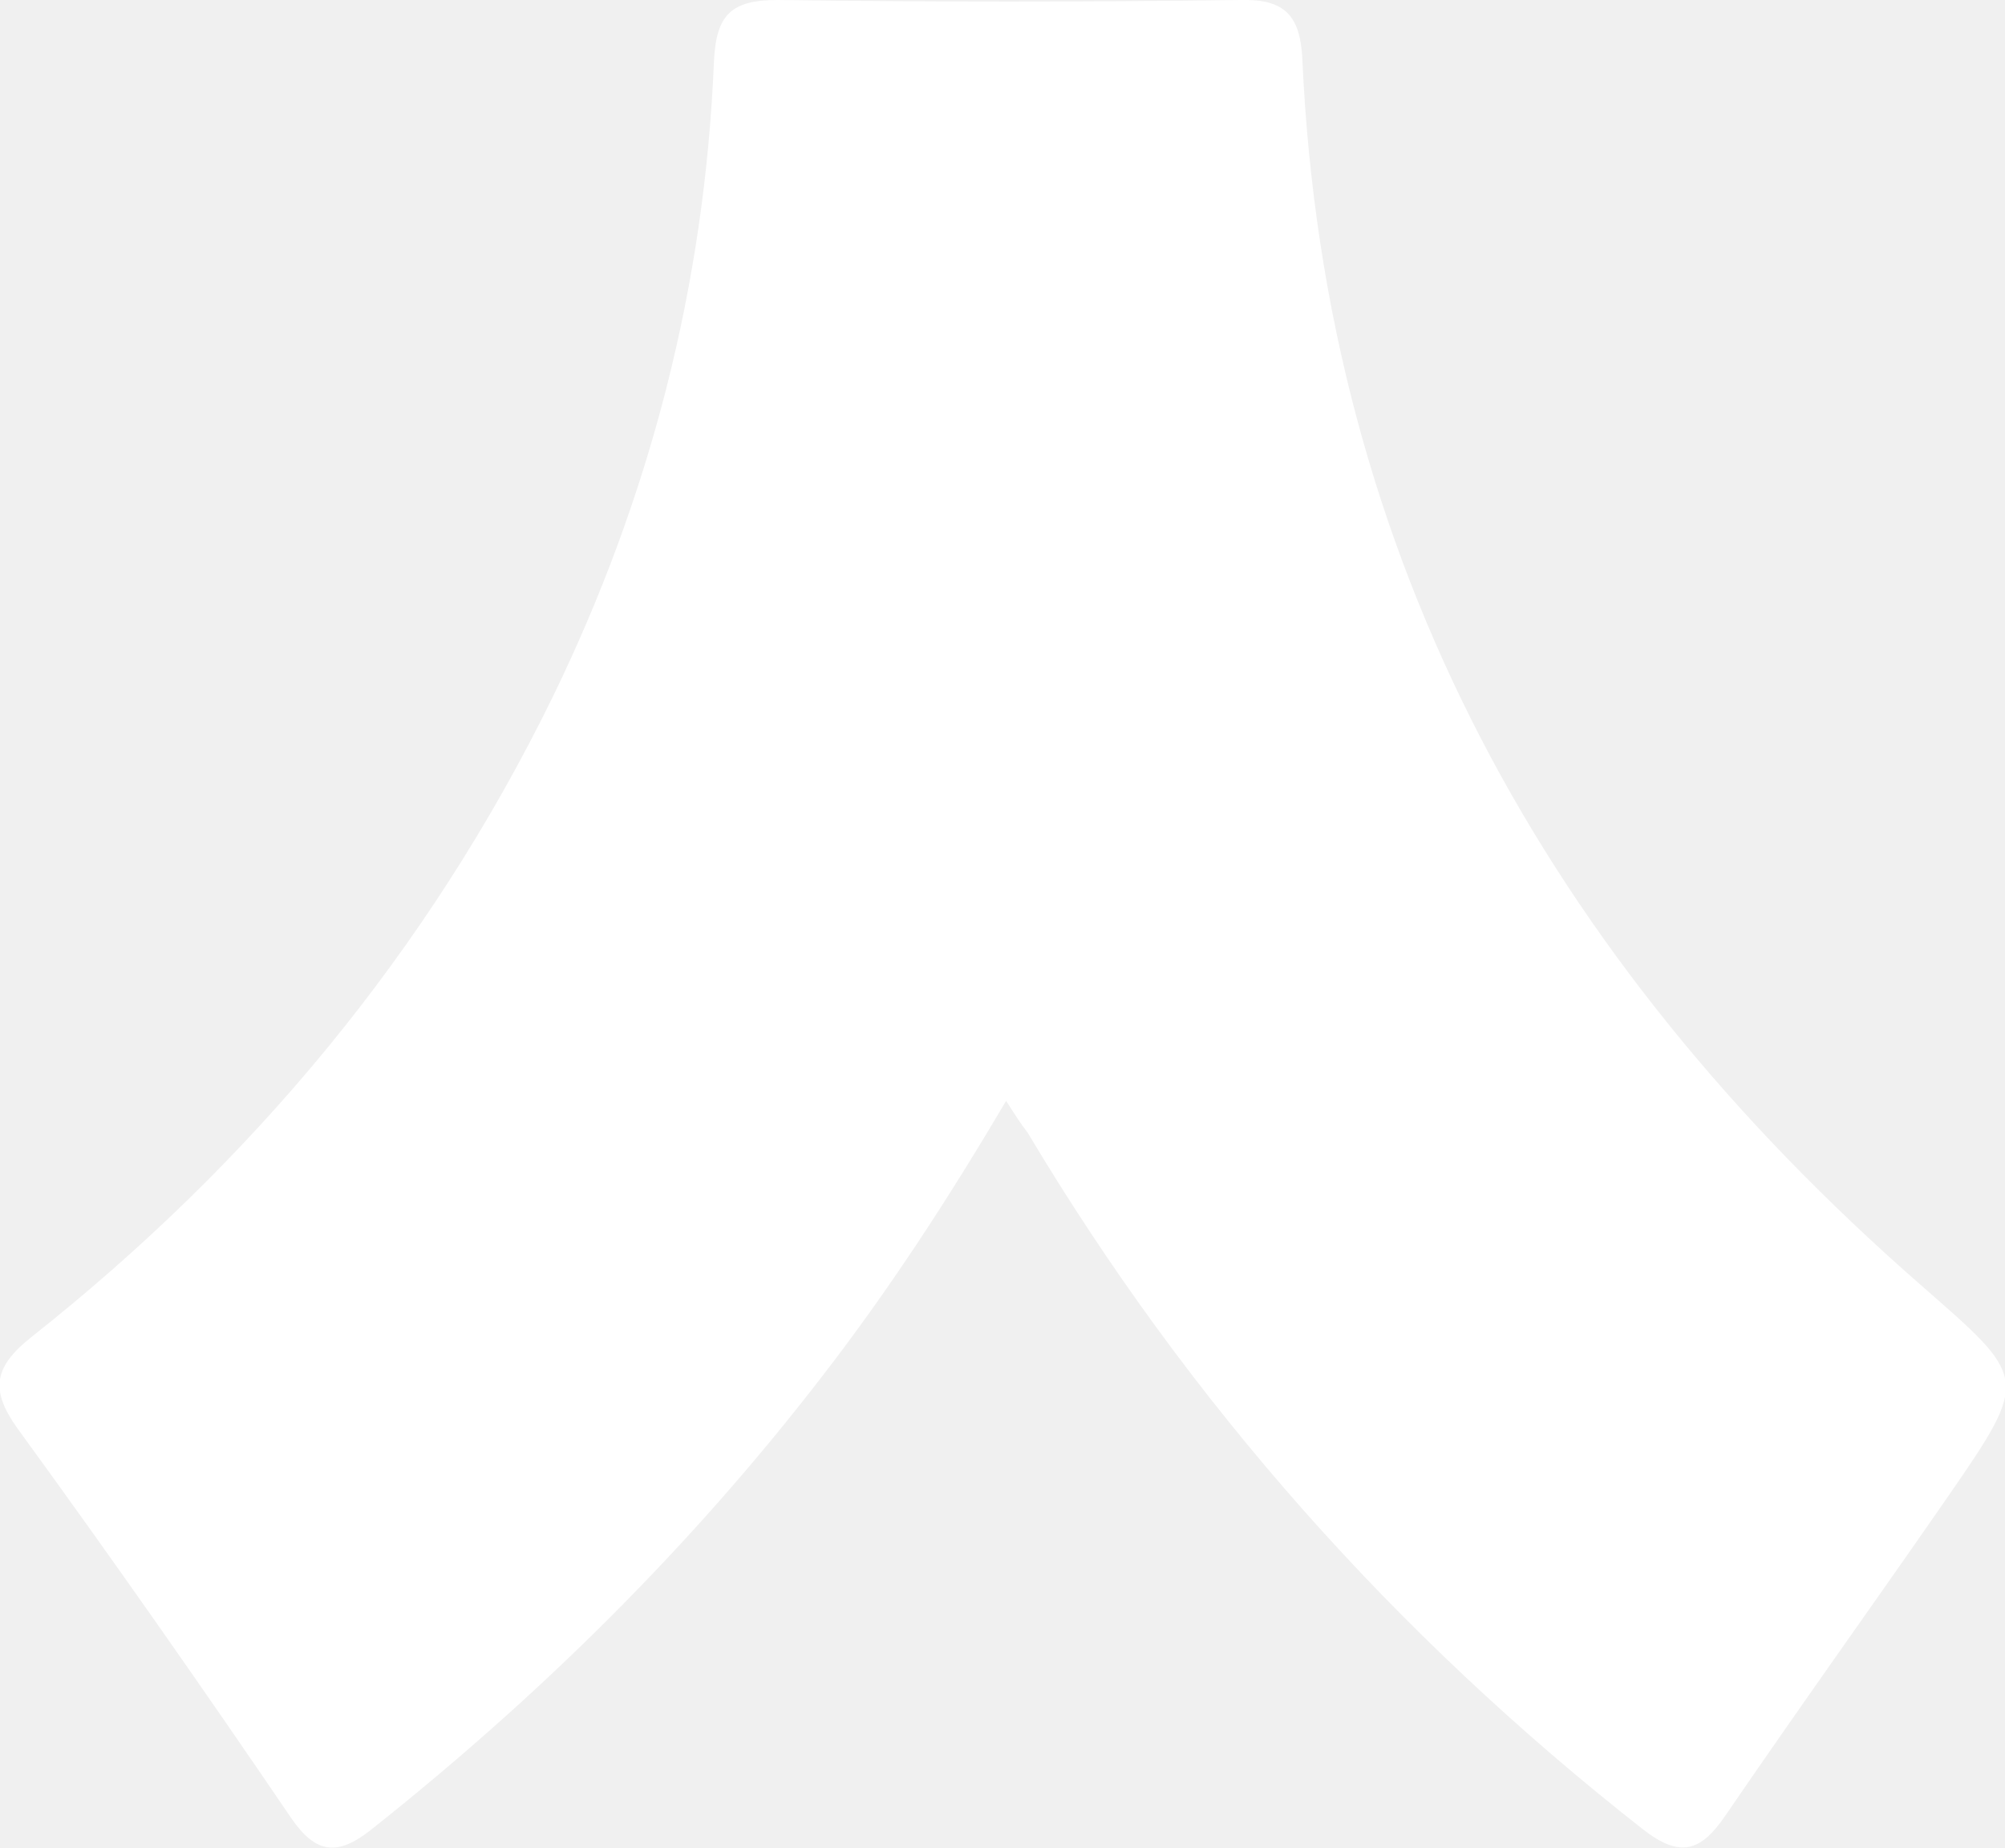
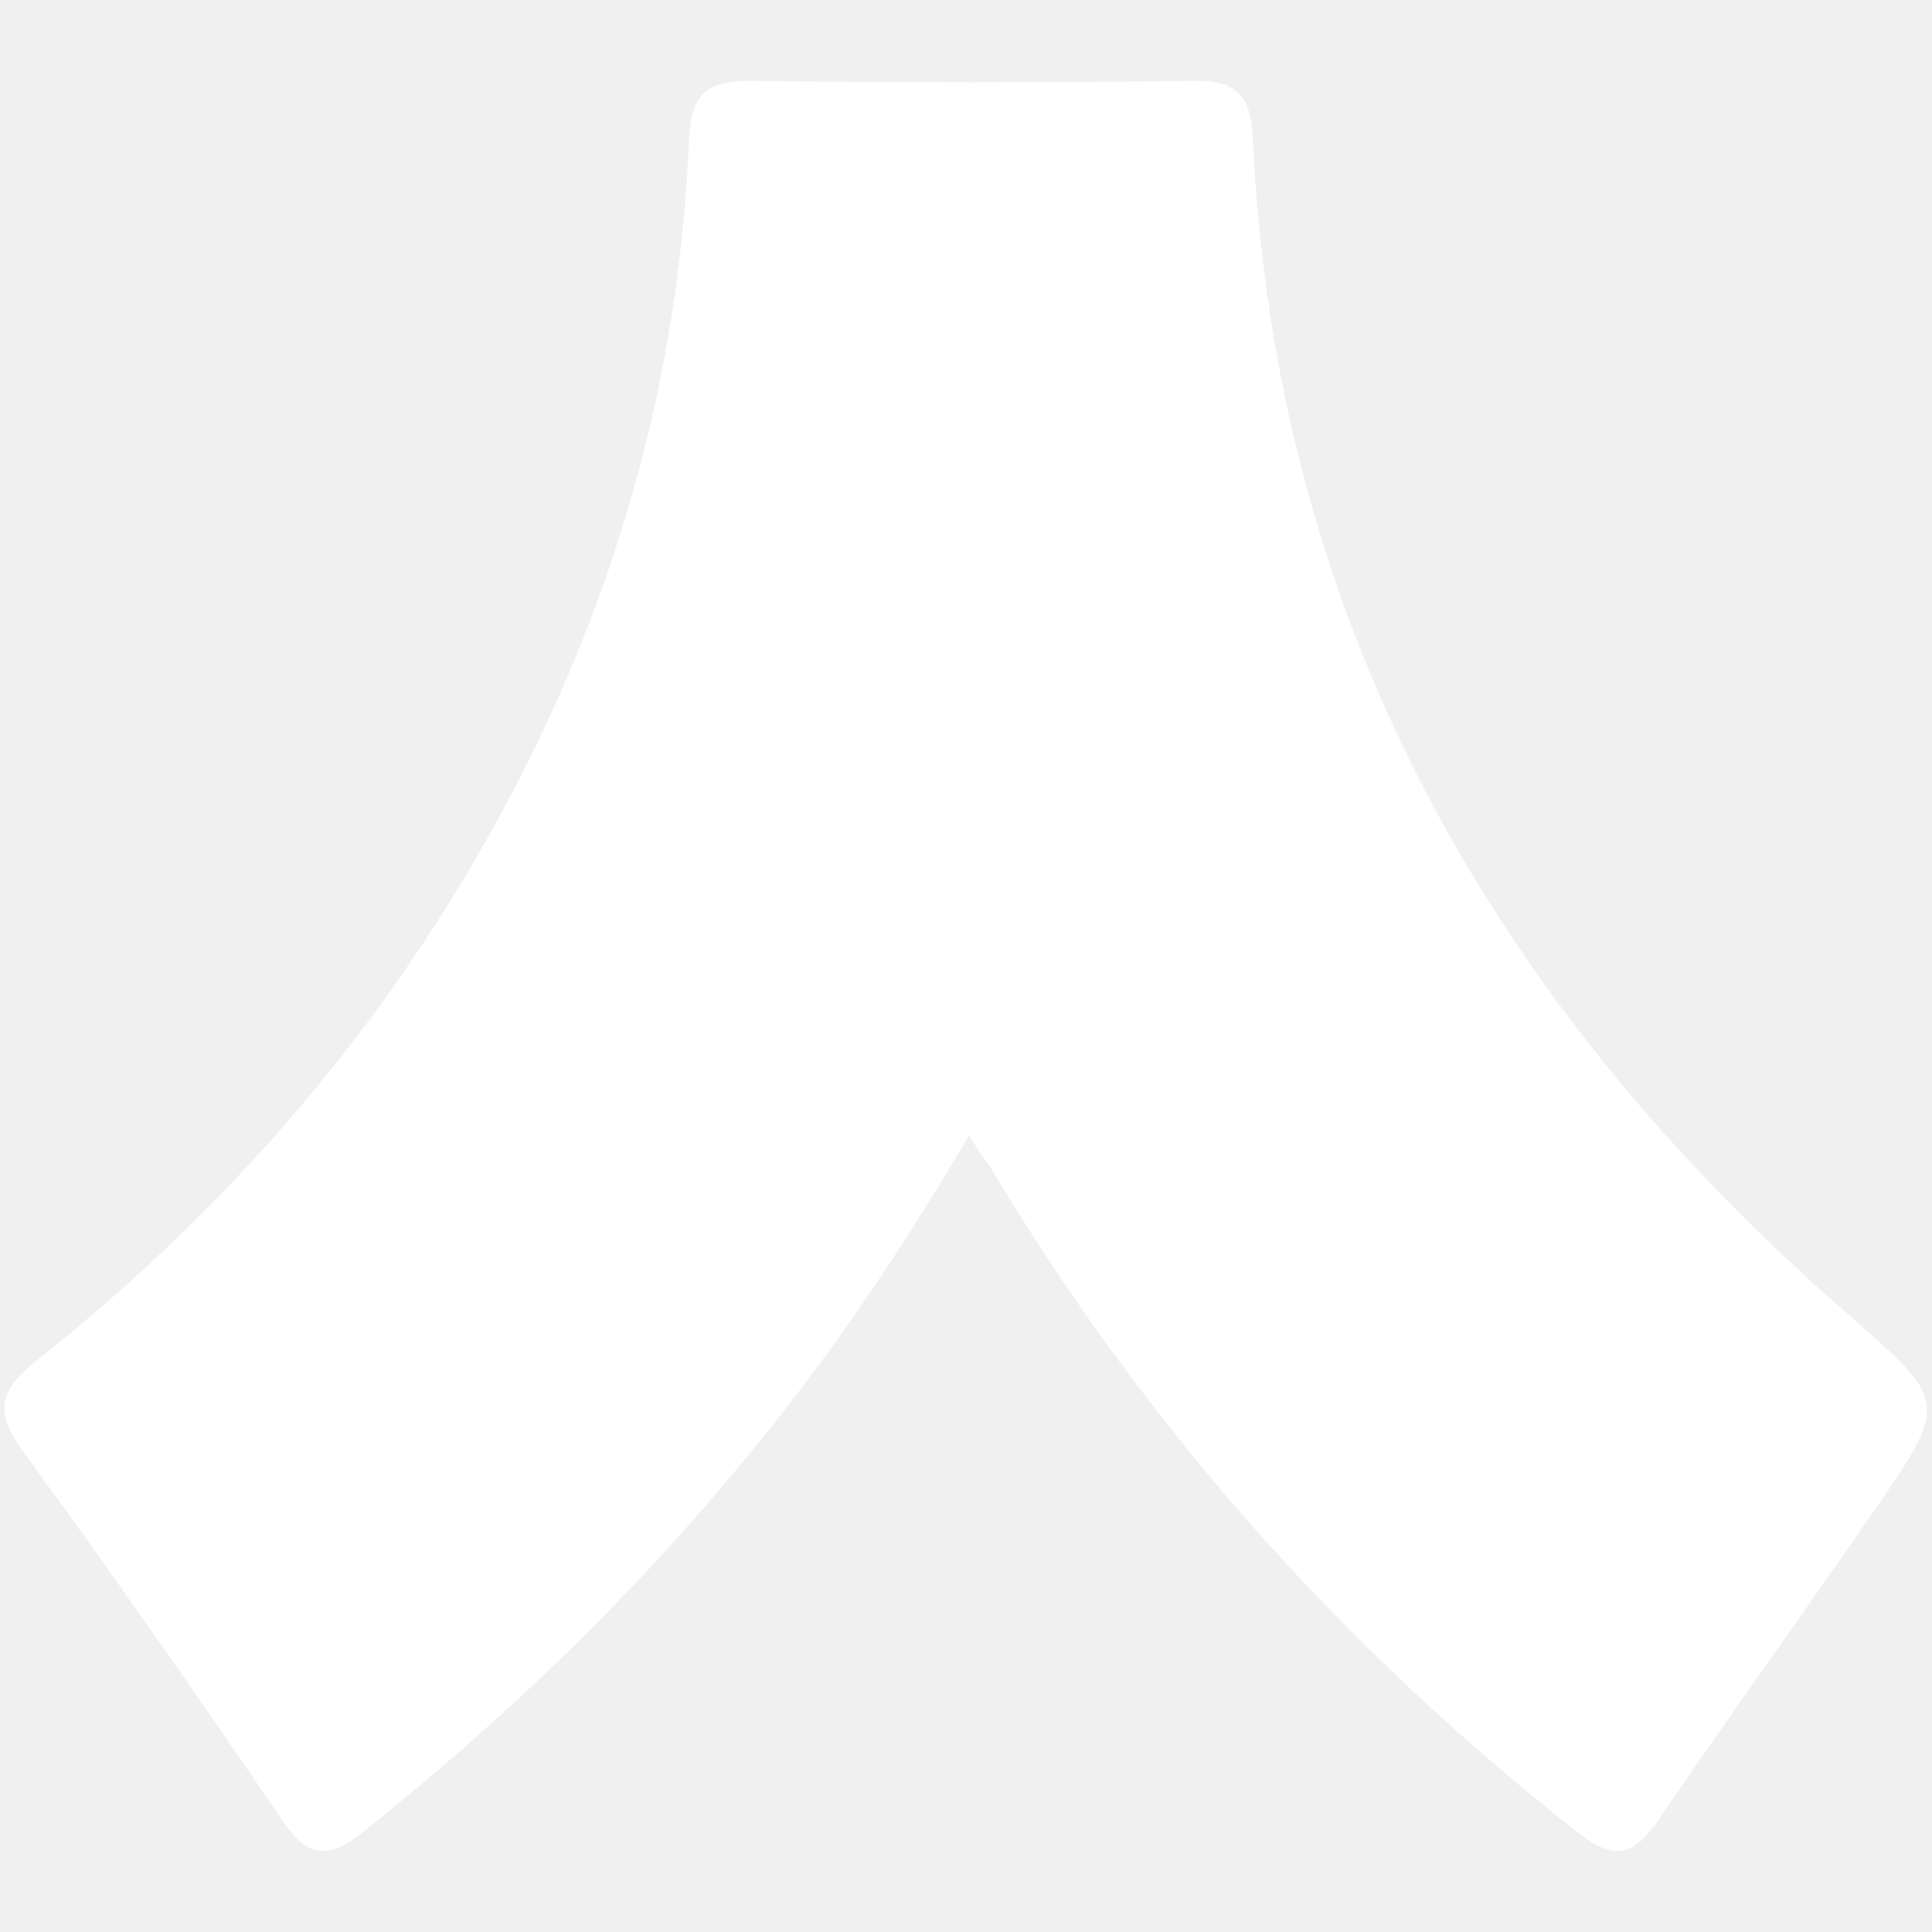
- <svg xmlns="http://www.w3.org/2000/svg" version="1.1" id="Layer_1" x="0px" y="0px" viewBox="0 0 194.9 179.6" style="enable-background:new 0 0 194.9 179.6;" xml:space="preserve">
+ <svg xmlns="http://www.w3.org/2000/svg" version="1.1" id="Layer_1" x="0px" y="0px" viewBox="0 0 196 196" style="enable-background:new 0 0 196 196;" xml:space="preserve">
  <style type="text/css">
	.st0{fill:#FFFFFF;}
</style>
-   <path class="st0" d="M97.8,107c-5.6,9.5-11.4,18.4-17.9,26.8c-12.8,16.6-27.5,31.1-43.9,44.1c-3.2,2.5-5.3,2.3-7.7-1.2  c-8.7-12.8-17.6-25.5-26.7-38C-1,135-0.5,132.8,3,130c21.5-17,38.6-37.5,50.7-62.2C63.2,48.3,68.5,27.7,69.4,6c0.2-4.6,1.7-6,6.2-6  c15,0.2,30,0.2,45,0c4.3-0.1,5.8,1.5,6,5.8c2.2,48.6,24,87.5,60,119c10.5,9.2,10.8,9,2.8,20.6c-7.2,10.4-14.6,20.7-21.7,31.1  c-2.4,3.5-4.4,4.1-8,1.3c-24.1-18.9-44.1-41.4-59.8-67.7C99.2,109.2,98.7,108.4,97.8,107z" />
+   <path class="st0" d="M98.3,115.2c-5.6,9.5-11.4,18.4-17.9,26.8c-12.8,16.6-27.5,31.1-43.9,44.1c-3.2,2.5-5.3,2.3-7.7-1.2  c-8.7-12.8-17.6-25.5-26.7-38c-2.6-3.7-2.1-5.9,1.4-8.7c21.5-17,38.6-37.5,50.7-62.2C63.7,56.5,69,35.9,69.9,14.2  c0.2-4.6,1.7-6,6.2-6c15,0.2,30,0.2,45,0c4.3-0.1,5.8,1.5,6,5.8c2.2,48.6,24,87.5,60,119c10.5,9.2,10.8,9,2.8,20.6  c-7.2,10.4-14.6,20.7-21.7,31.1c-2.4,3.5-4.4,4.1-8,1.3c-24.1-18.9-44.1-41.4-59.8-67.7C99.7,117.4,99.2,116.6,98.3,115.2z" />
</svg>
